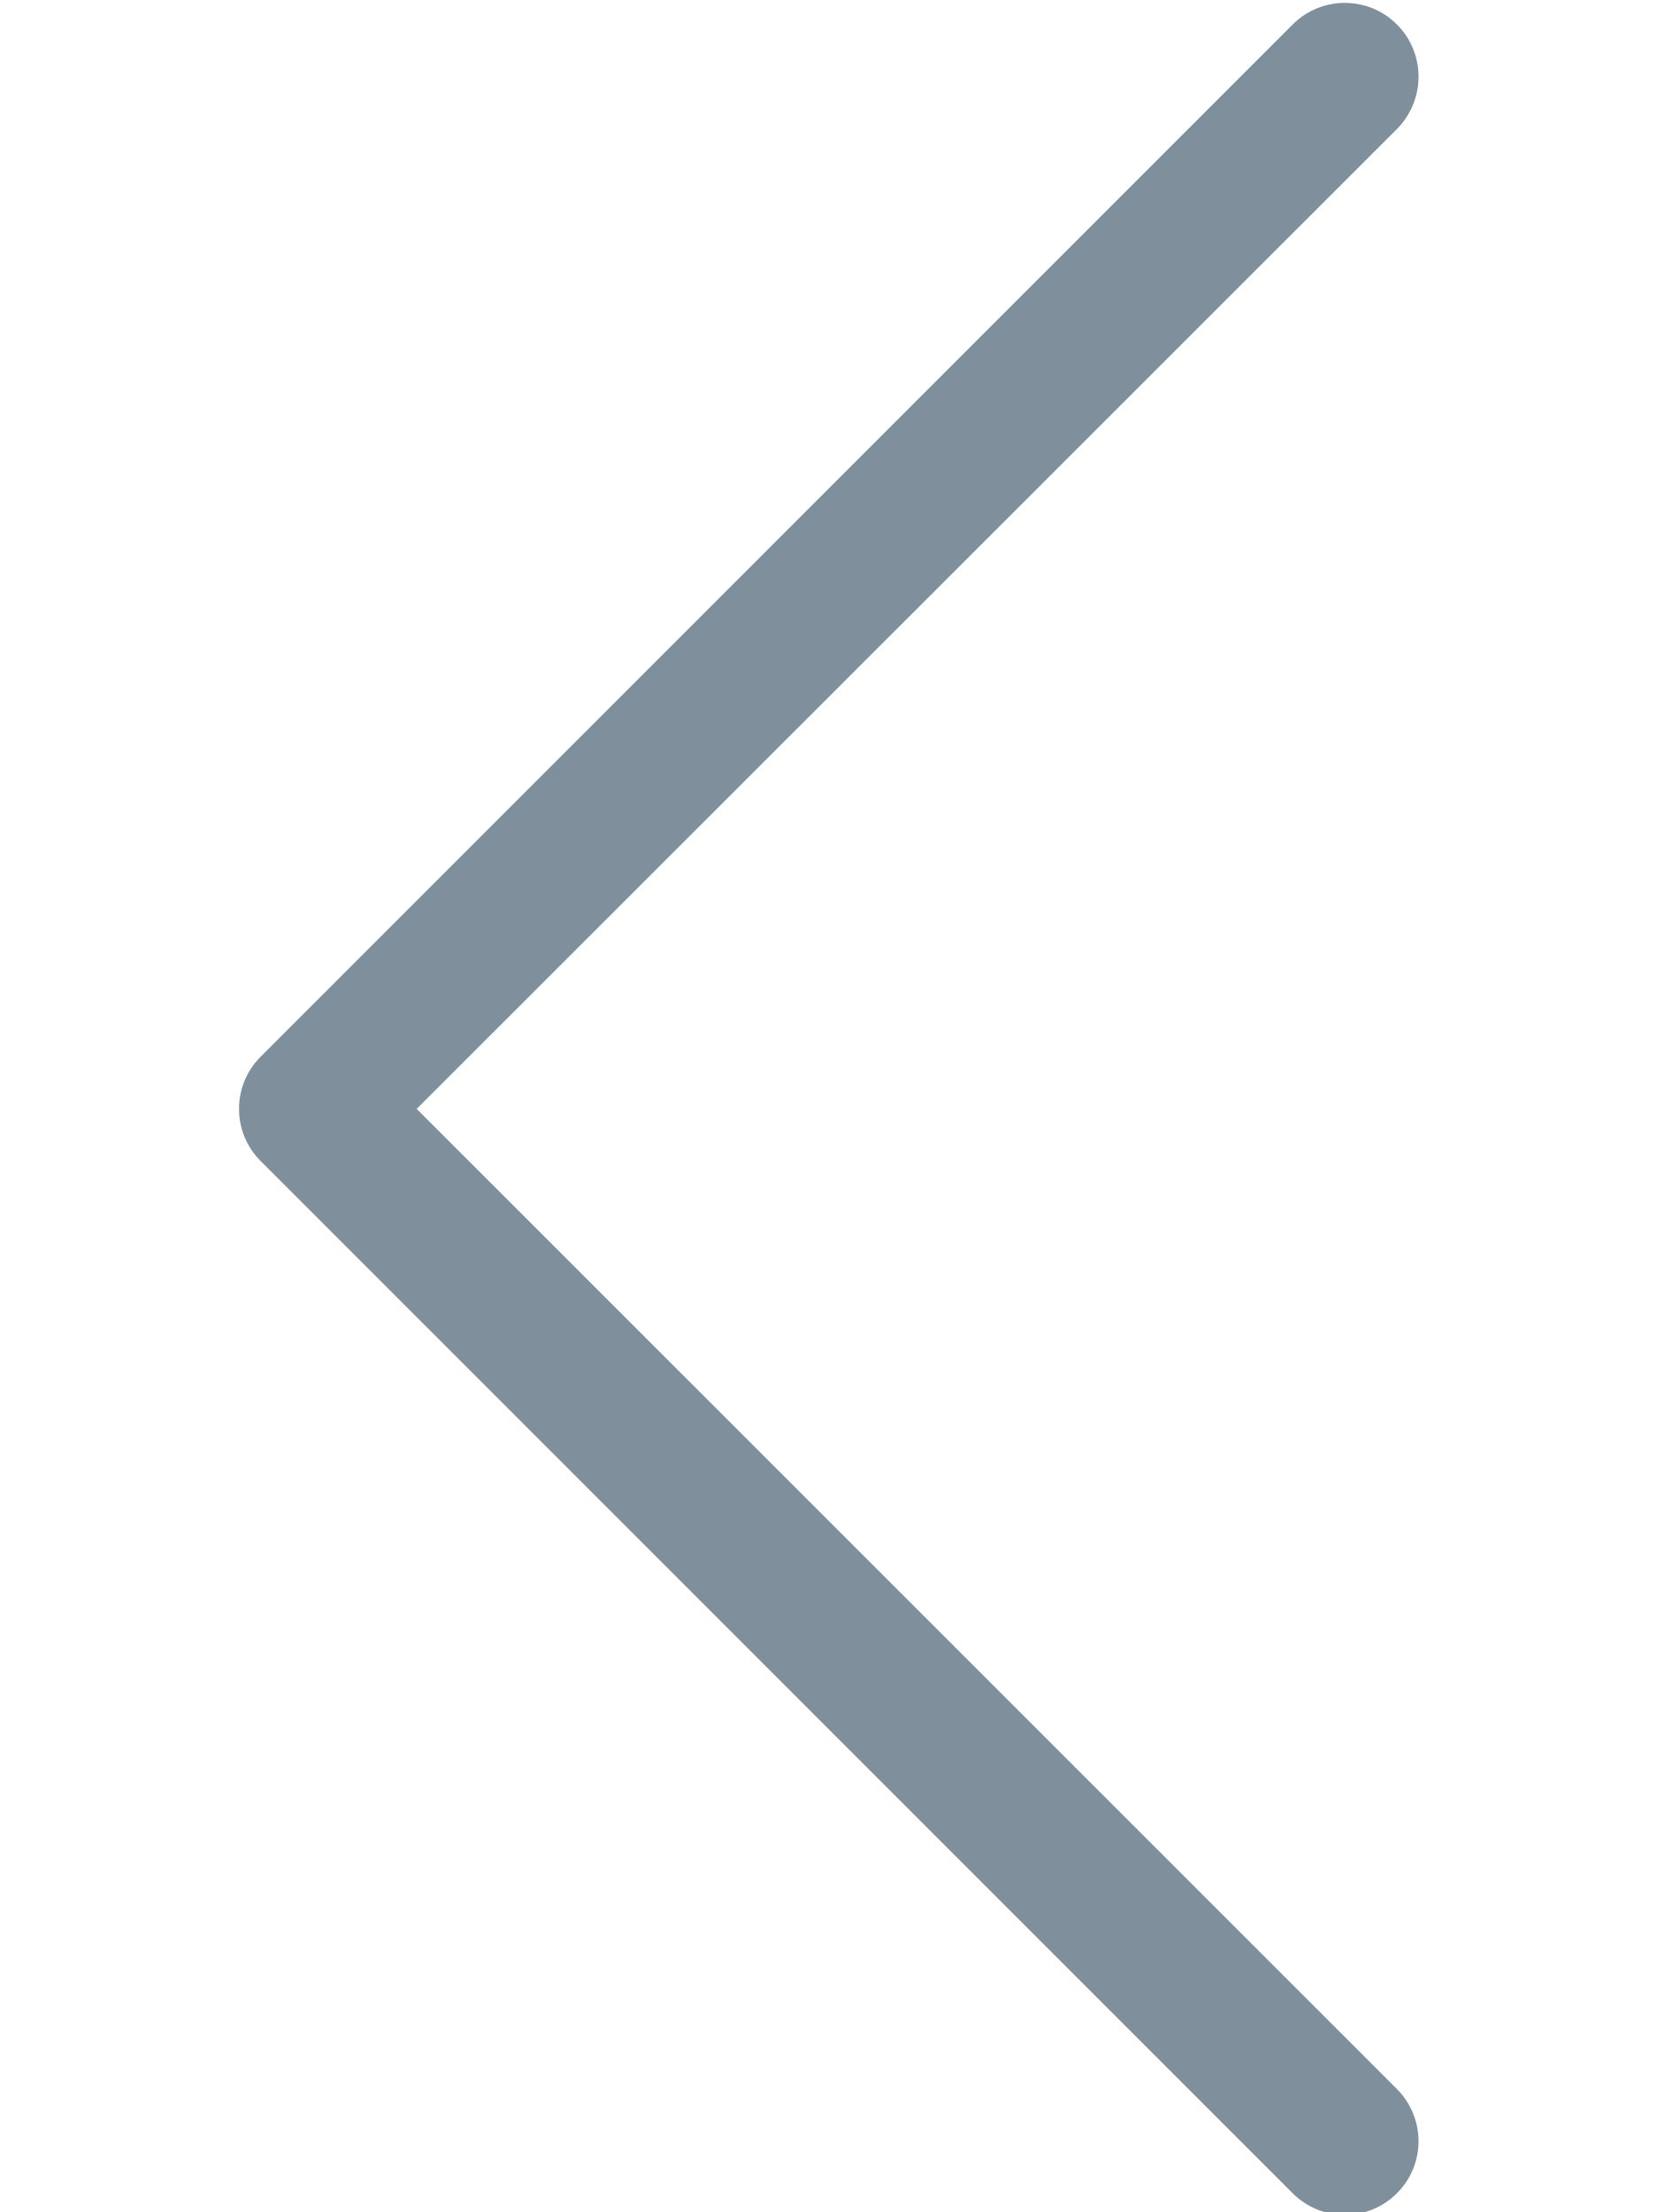
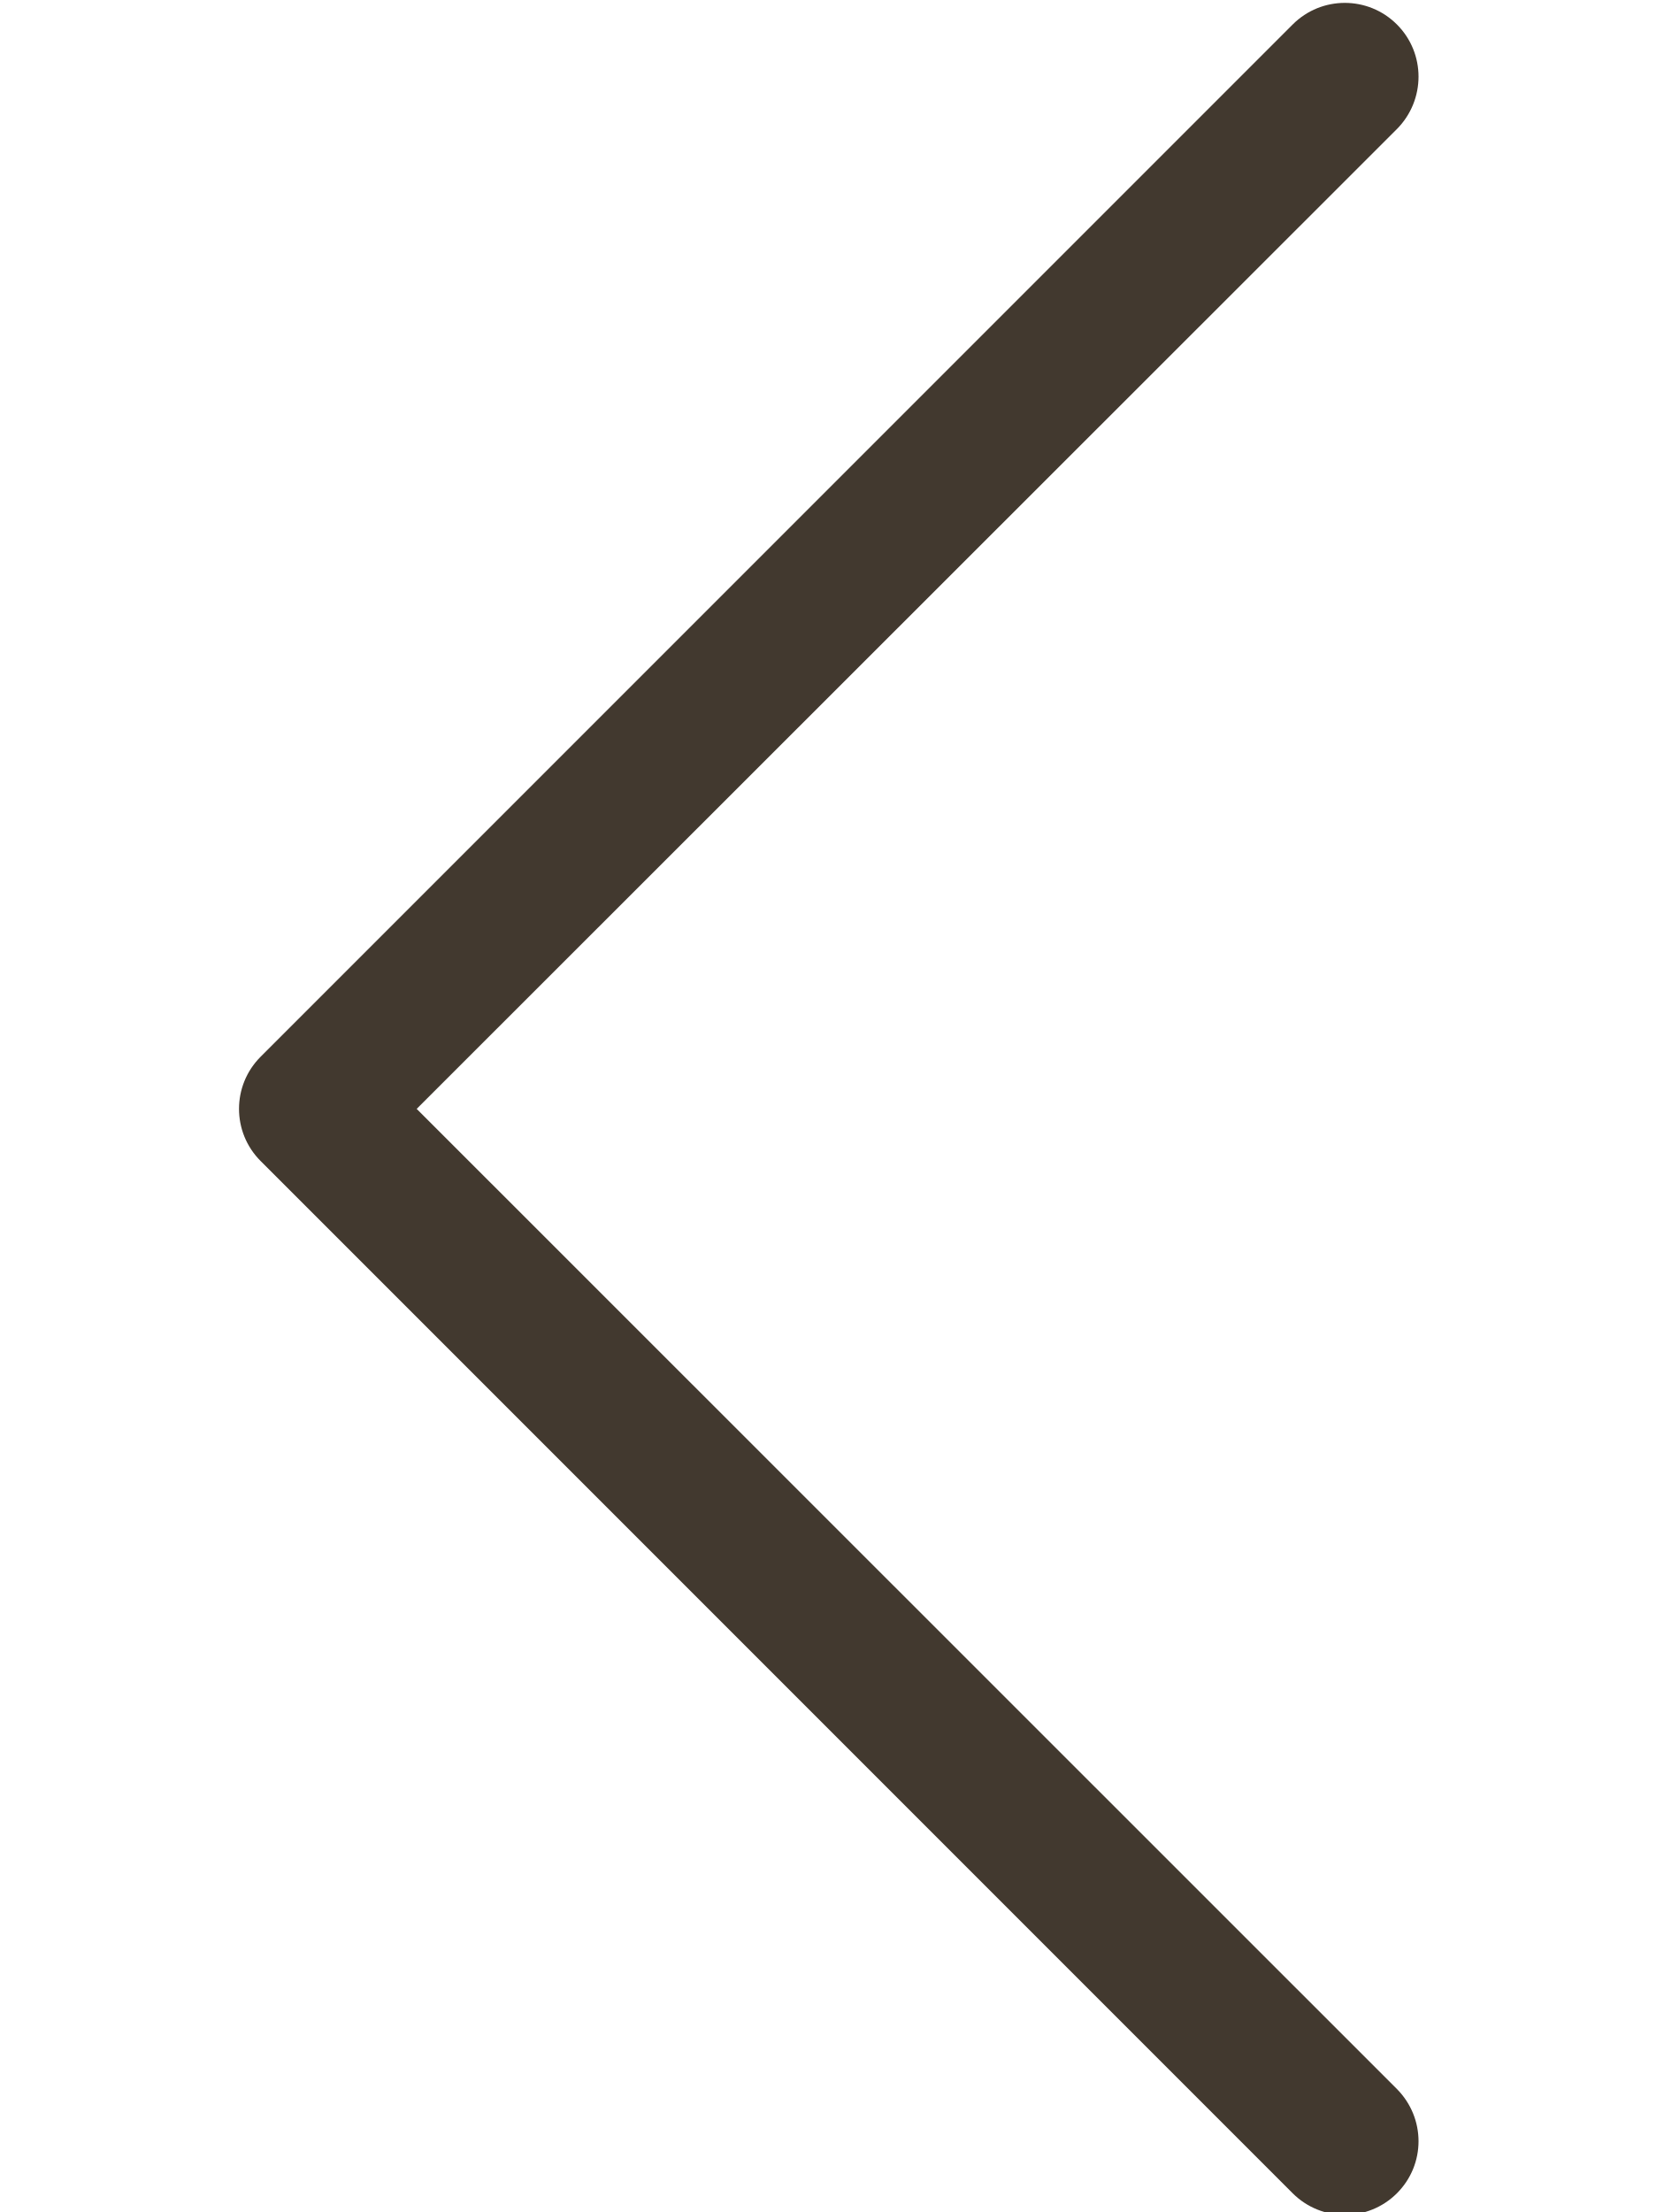
<svg xmlns="http://www.w3.org/2000/svg" version="1.1" id="Layer_1" x="0px" y="0px" viewBox="0 0 577.8 768" style="enable-background:new 0 0 577.8 768;" xml:space="preserve">
  <style type="text/css">
- 	.st0{fill:#7F8F9C;}
+ 	.st0{fill:#42392F;}
</style>
  <g>
    <path class="st0" d="M90.5,366.9c-10,10-10,26.2,0,36.2l358.4,358.4c5,5,11.6,7.5,18.1,7.5s13.1-2.5,18.1-7.5c10-10,10-26.1,0-36.2   L144.7,385L485.1,44.8c10-10.1,10-26.3,0-36.3s-26.2-10-36.2,0L90.5,366.9L90.5,366.9z" />
  </g>
</svg>
